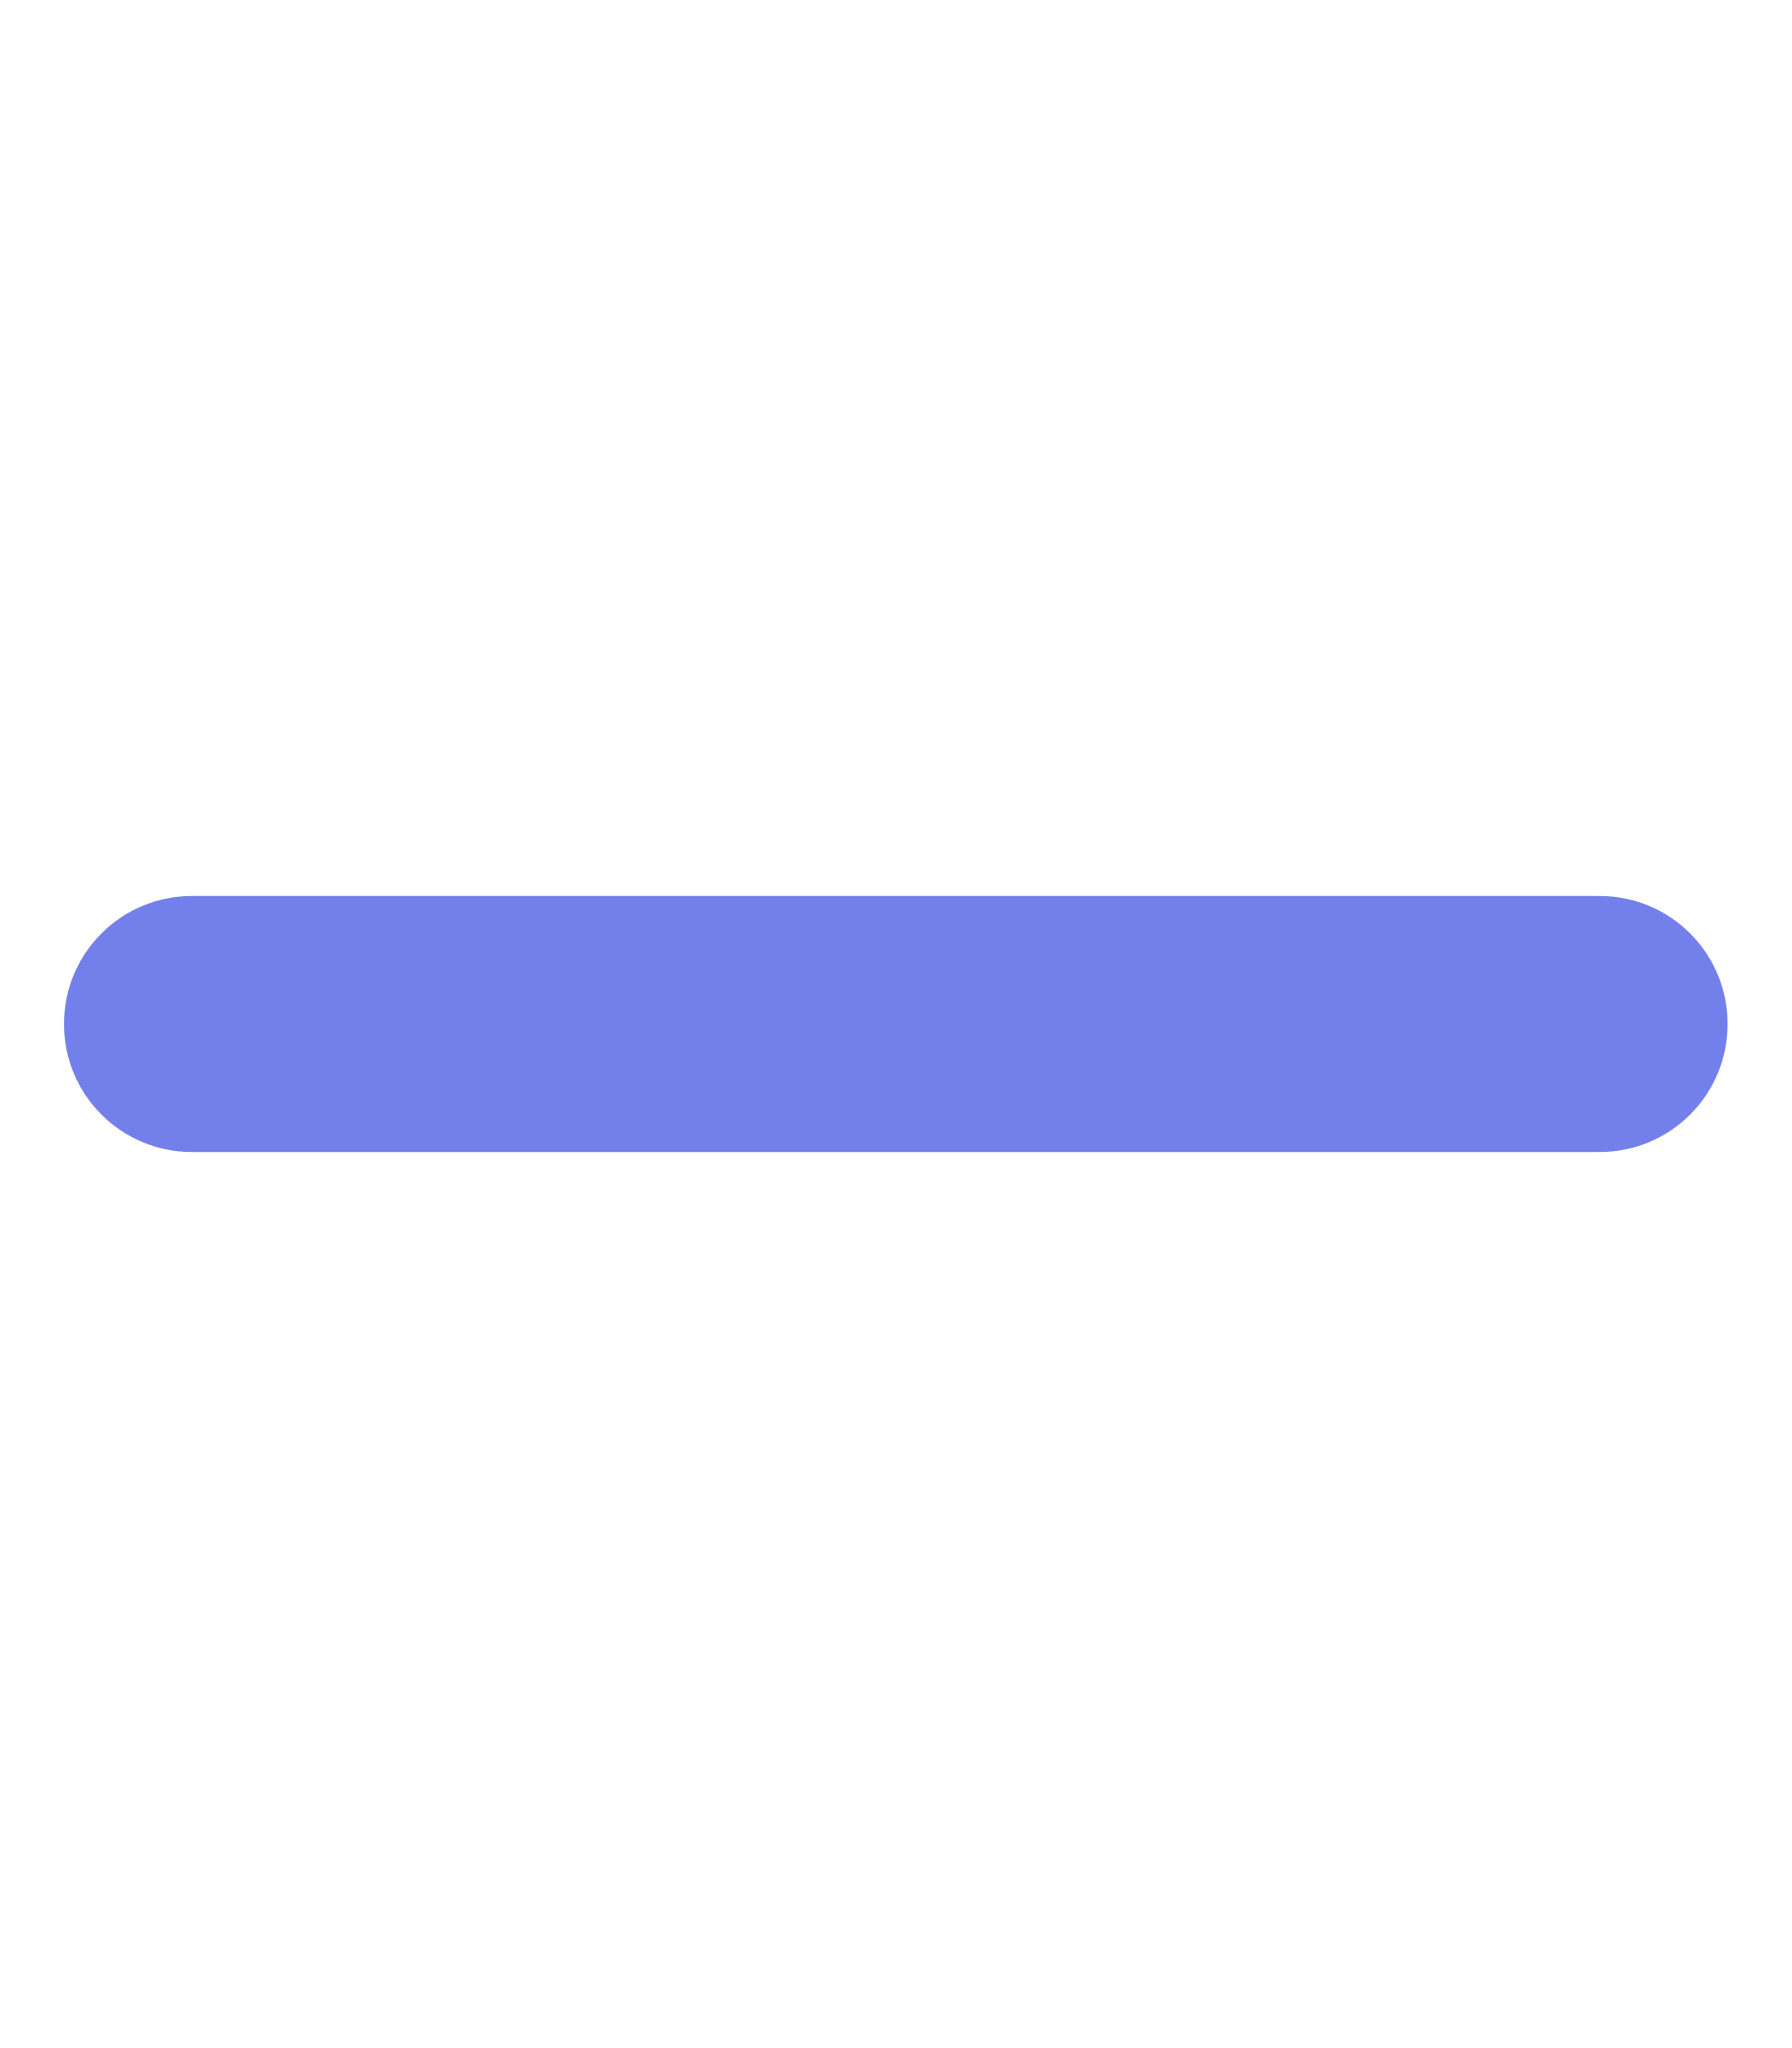
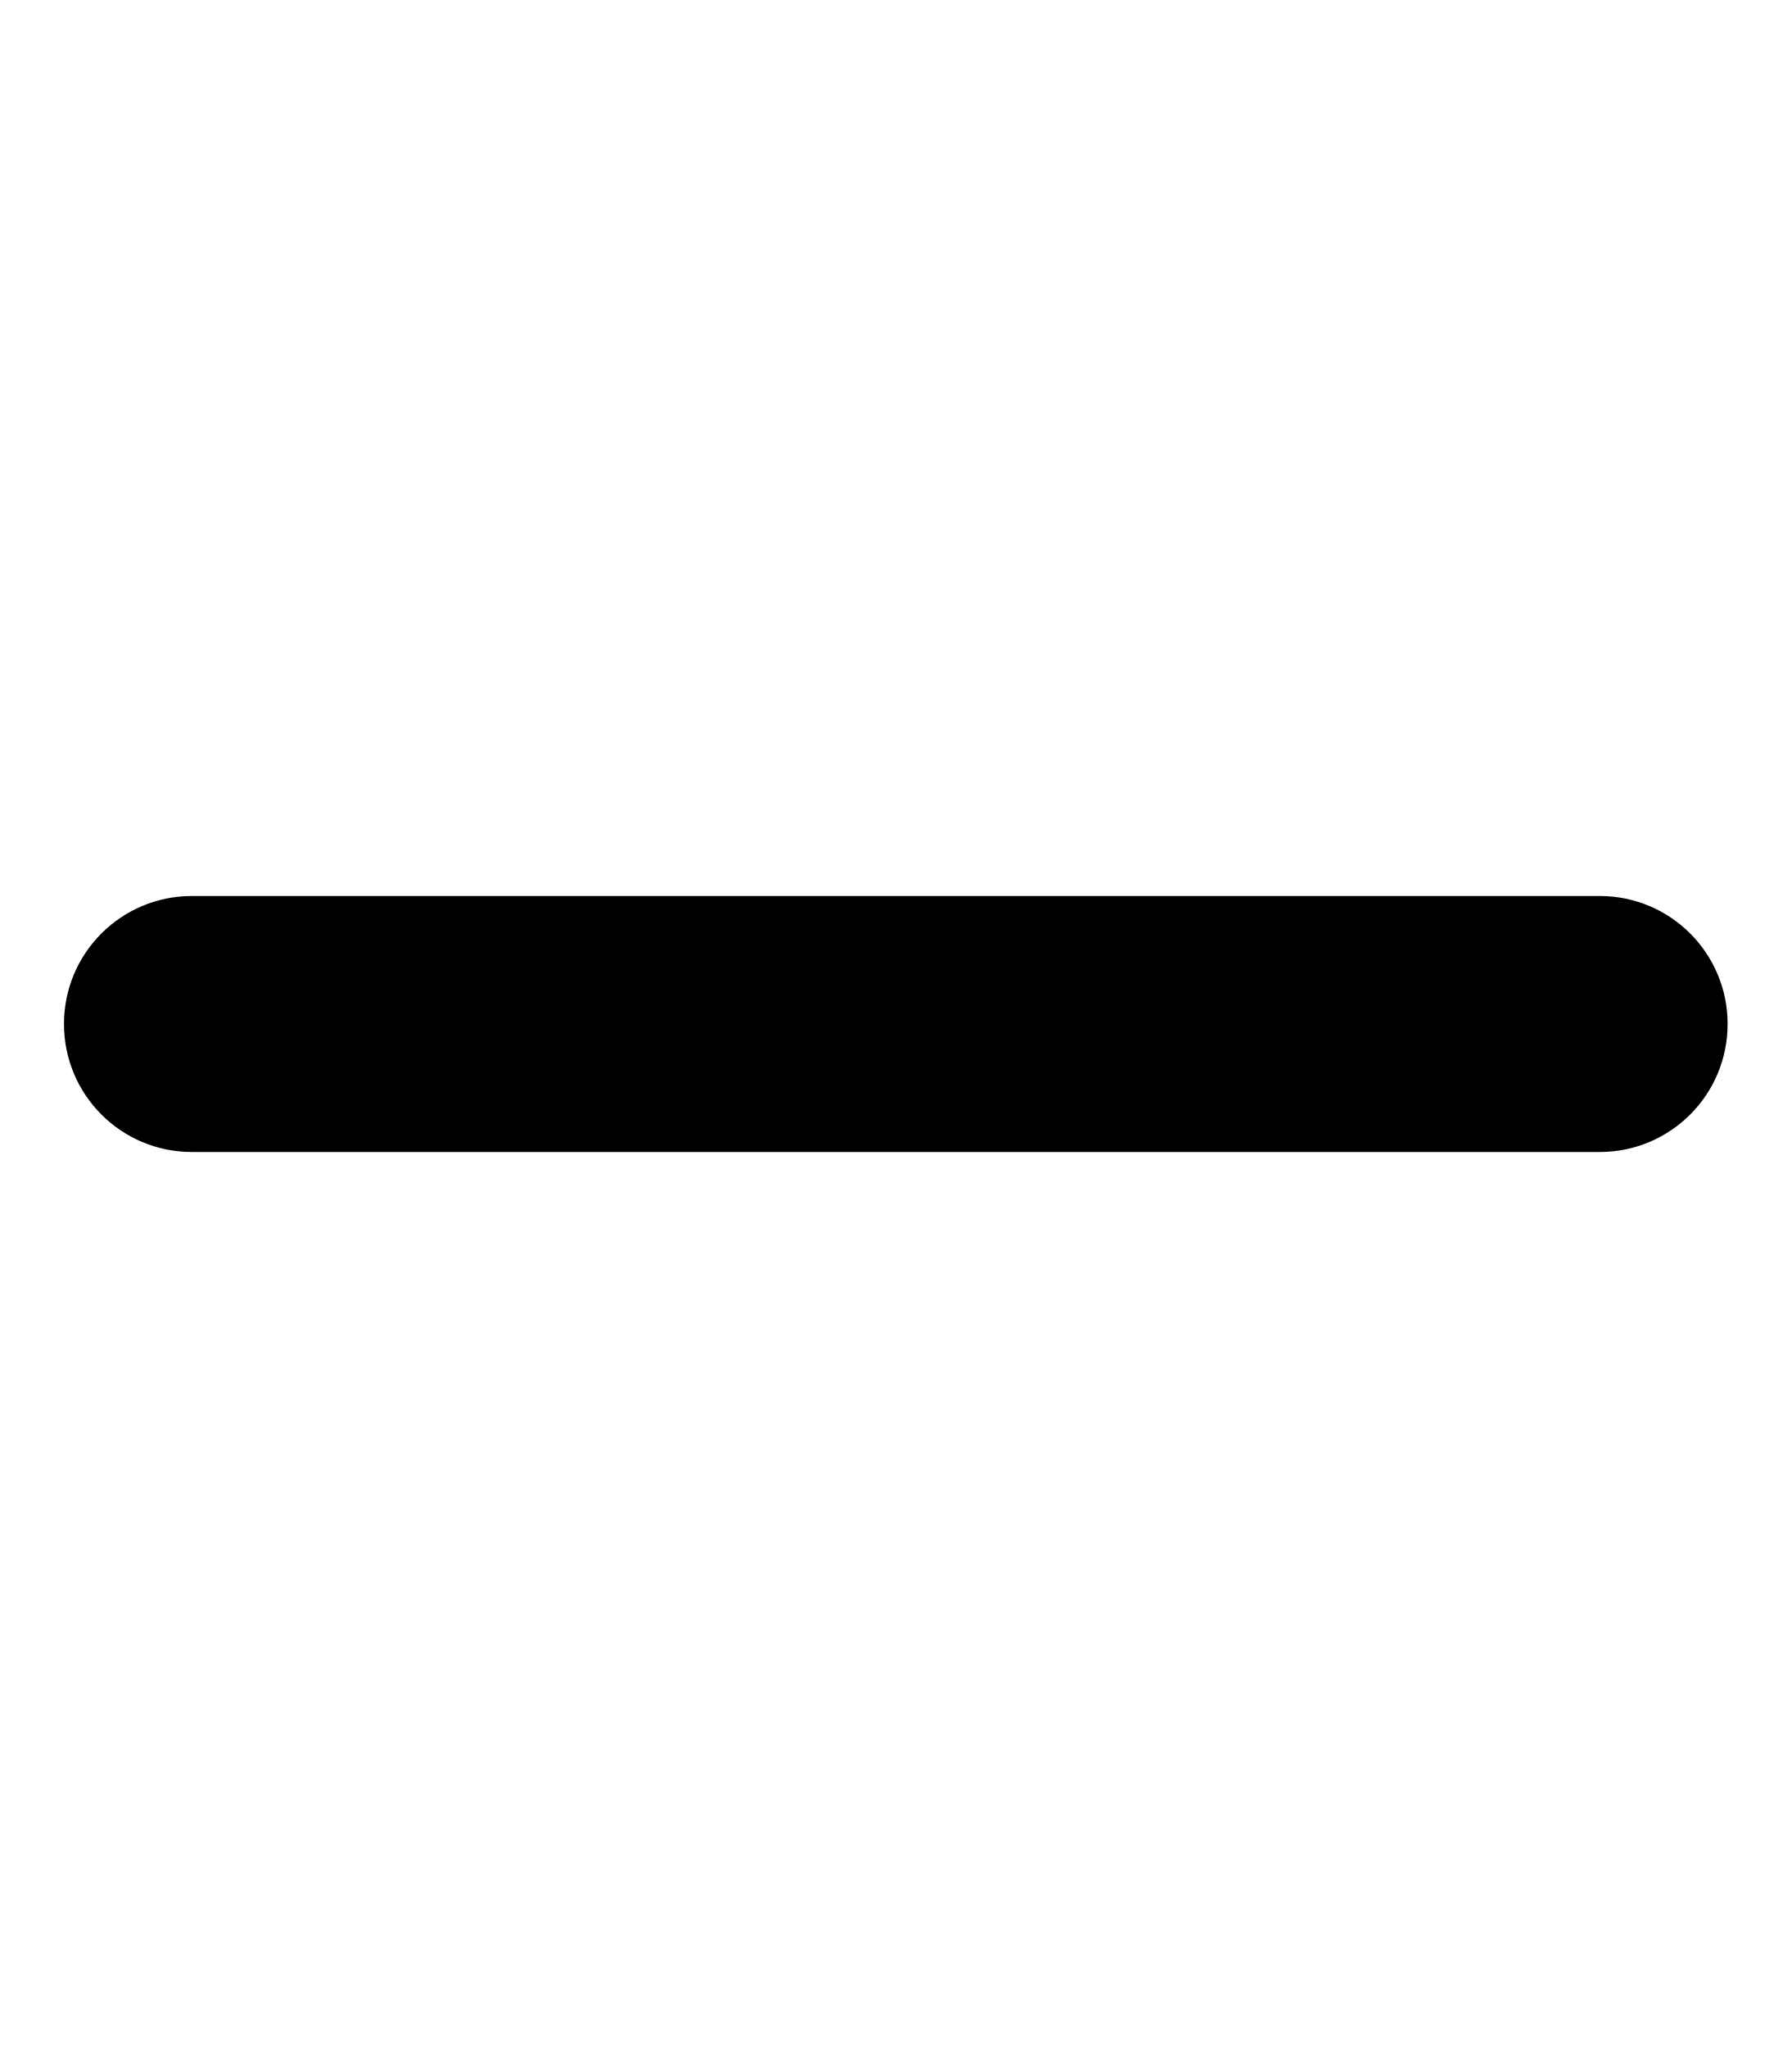
<svg xmlns="http://www.w3.org/2000/svg" viewBox="0 0 448 512">
  <style>
-         svg {
-             fill: #7380ec
-         }
+         
    </style>
  <path d="M432 256c0 17.7-14.3 32-32 32L48 288c-17.7 0-32-14.3-32-32s14.3-32 32-32l352 0c17.7 0 32 14.3 32 32z" />
</svg>
